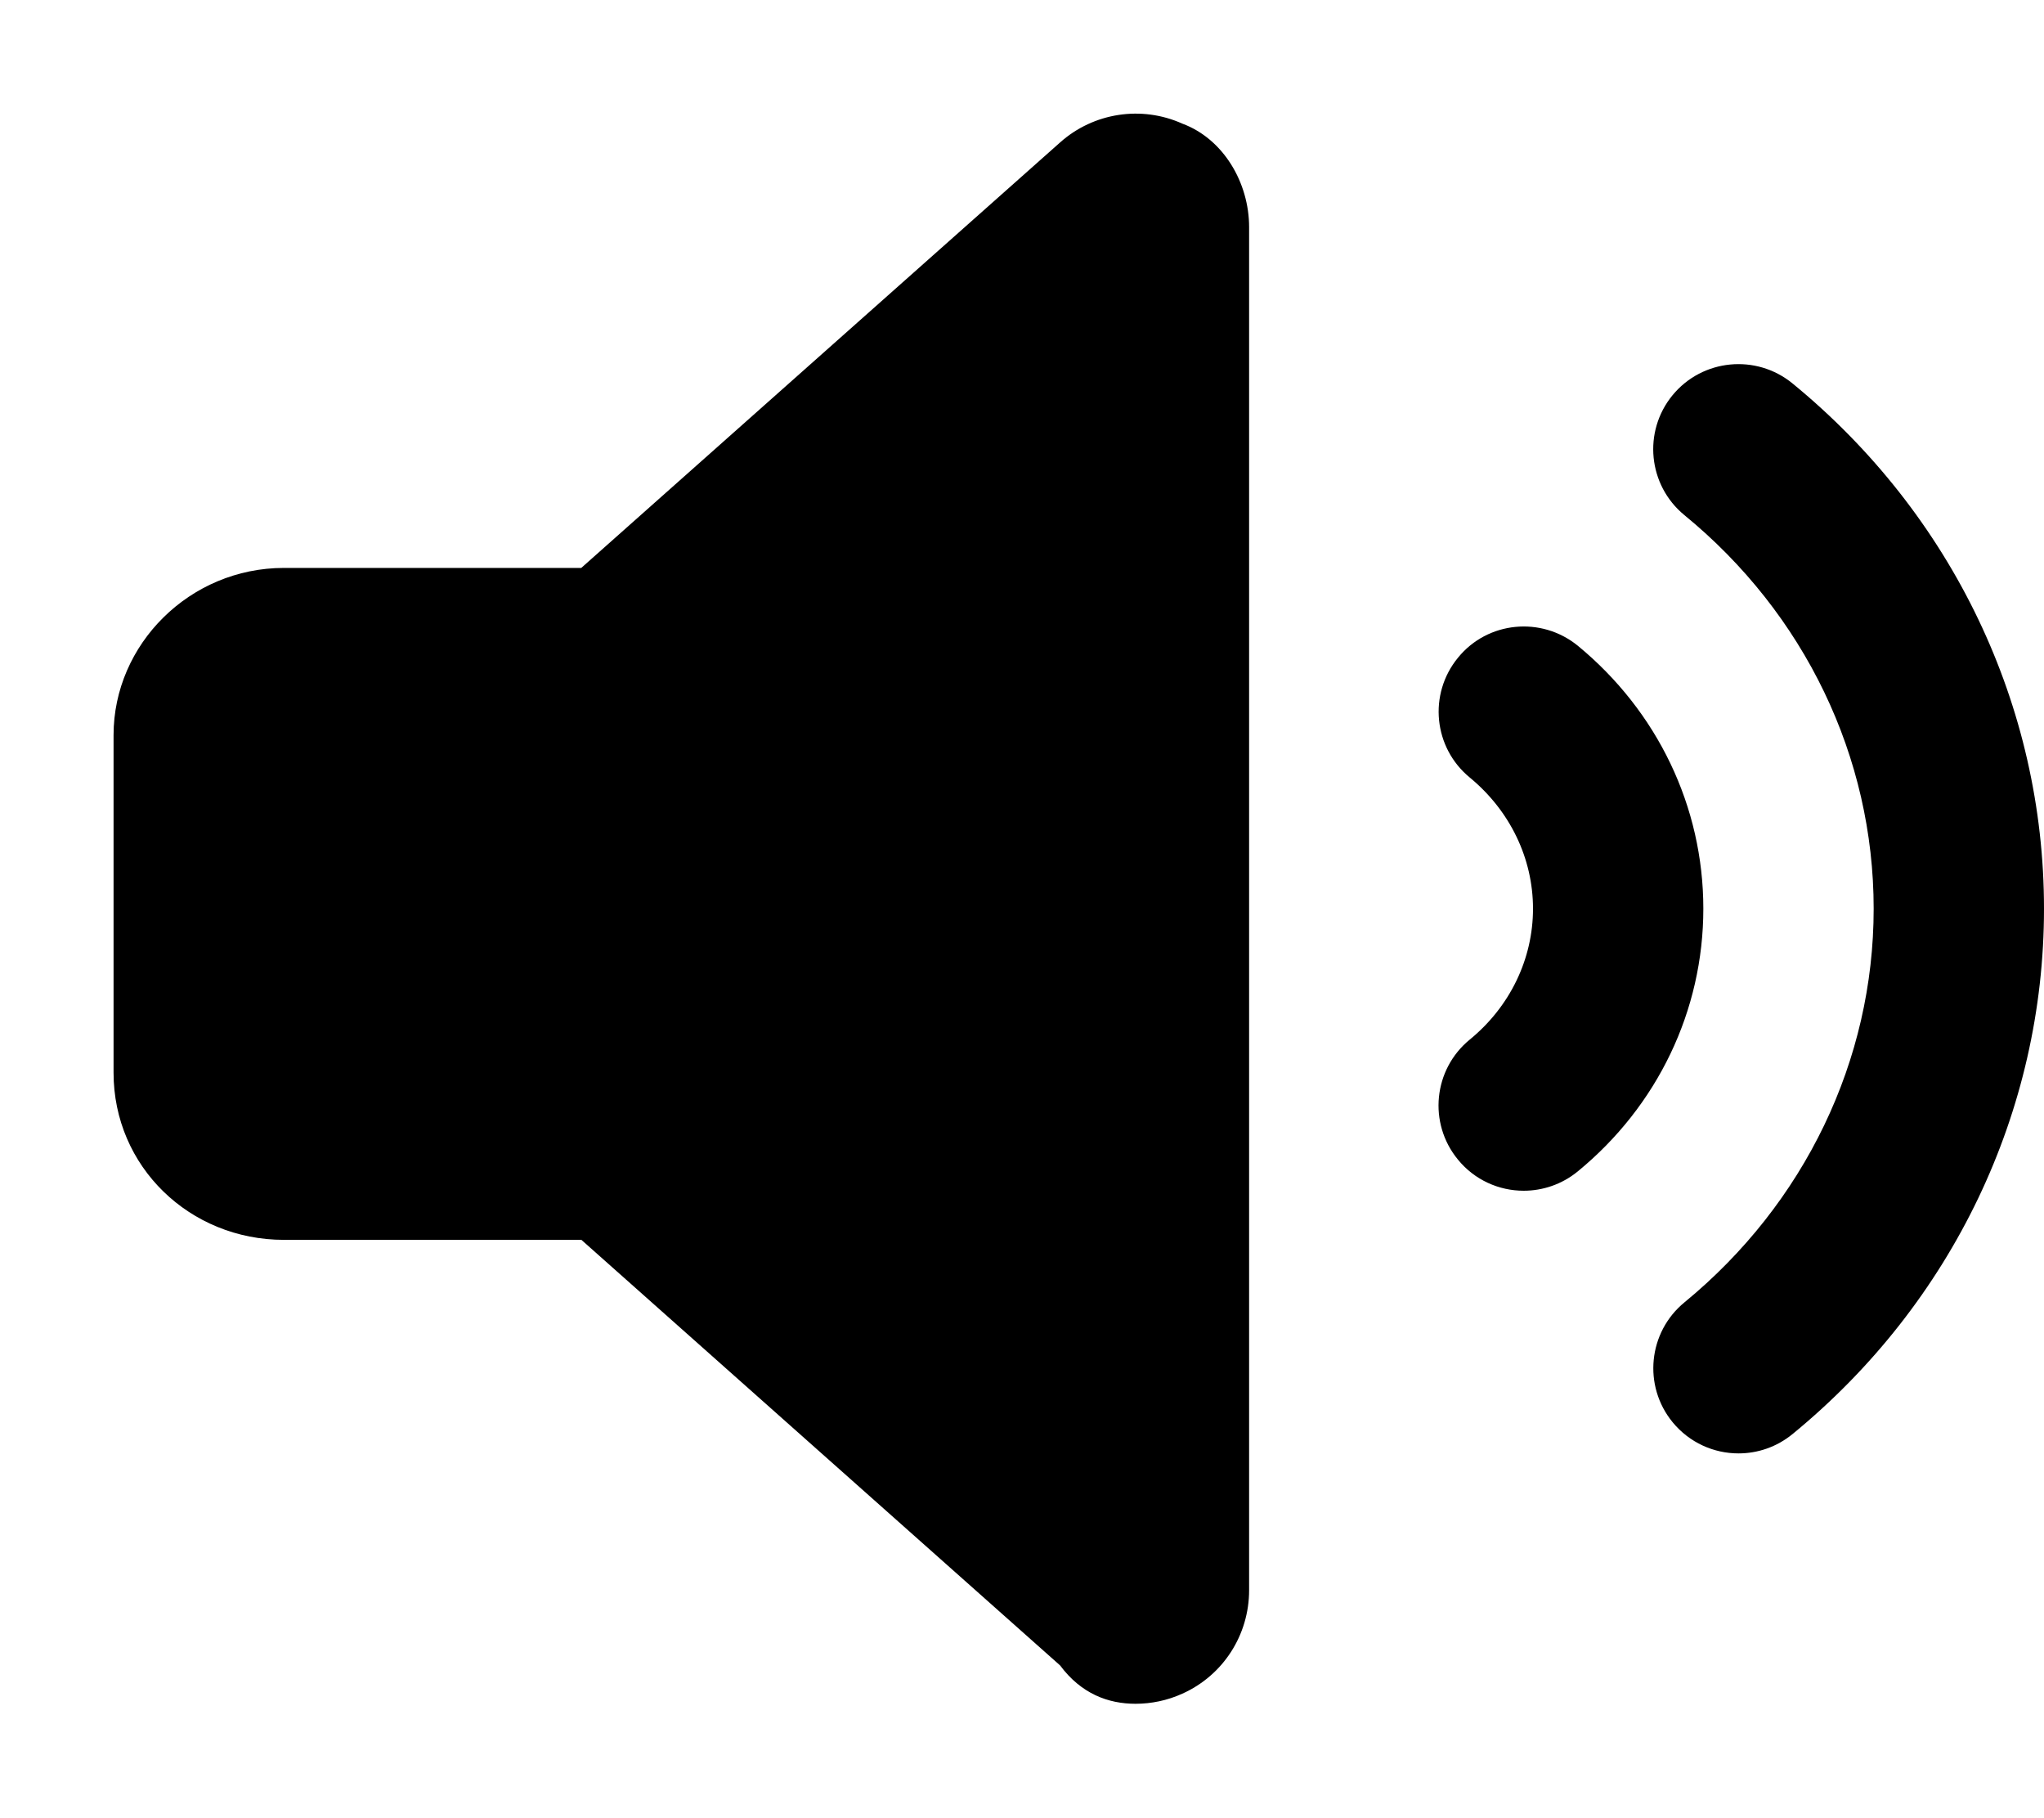
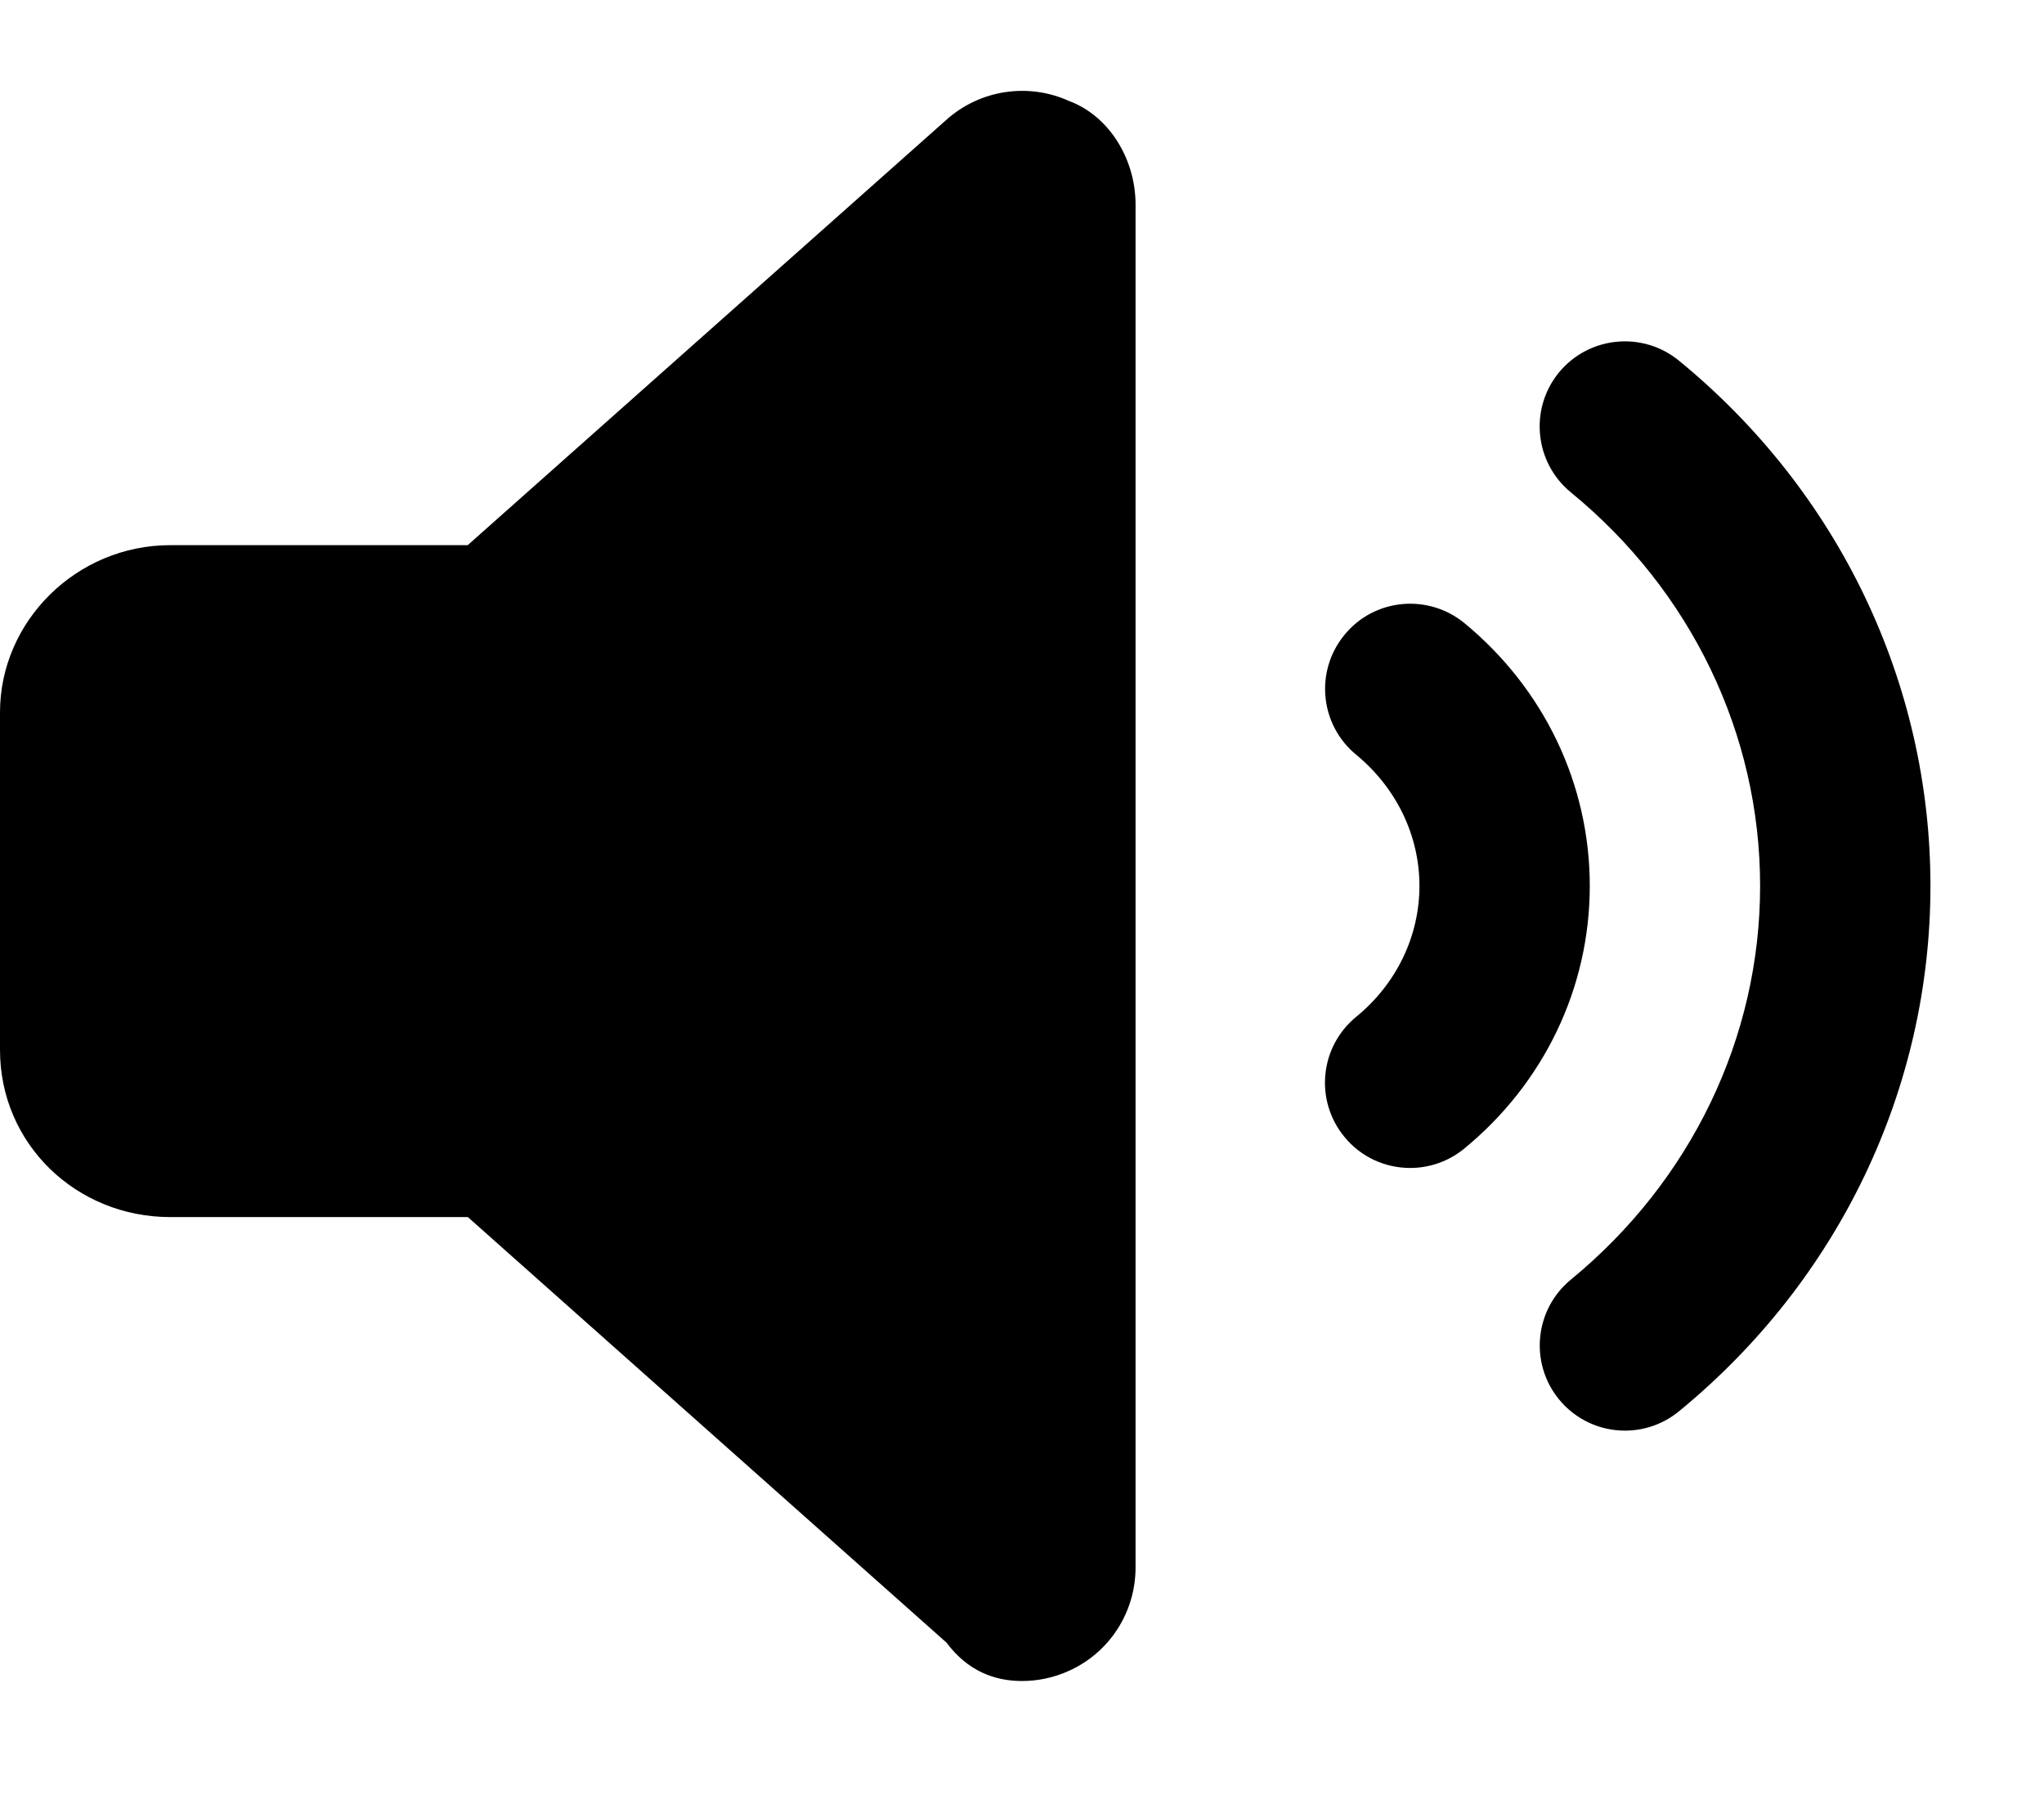
<svg xmlns="http://www.w3.org/2000/svg" viewBox="0 0 576 512">
-   <path d="M444.6 181.9c-10.28-8.344-25.41-6.875-33.75 3.406c-8.406 10.25-6.906 25.37 3.375 33.78C425.5 228.4 432 241.8 432 256c0 14.19-6.5 27.62-17.81 36.87c-10.28 8.406-11.78 23.53-3.375 33.78c4.719 5.812 11.62 8.812 18.56 8.812c5.344 0 10.75-1.781 15.19-5.406C467.1 311.6 480 284.7 480 256S467.1 200.4 444.6 181.9zM505.1 108c-10.22-8.344-25.34-6.906-33.78 3.344c-8.406 10.25-6.906 25.37 3.344 33.78C508.6 172.9 528 213.3 528 256s-19.44 83.09-53.31 110.9c-10.25 8.406-11.75 23.53-3.344 33.78c4.75 5.781 11.62 8.781 18.56 8.781c5.375 0 10.75-1.781 15.22-5.437C550.2 367.1 576 313.1 576 256S550.2 144.9 505.1 108zM333.2 34.84c-11.5-5.187-25.01-3.116-34.43 5.259L163.8 160H80c-26.51 0-48 21.49-48 47.1v95.1c0 26.51 21.49 47.1 48 47.1h83.84l134.9 119.9C304.7 477.2 312.3 480 320 480c4.438 0 8.959-.931 13.16-2.837C344.7 472 352 460.6 352 448V64C352 51.41 344.7 39.1 333.2 34.84z" />
+   <path d="M 412.6 175.485 C 402.32 167.141 387.19 168.61 378.85 178.891 C 370.444 189.141 371.944 204.261 382.225 212.671 C 393.5 221.985 400 235.385 400 249.585 C 400 263.775 393.5 277.205 382.19 286.455 C 371.91 294.861 370.41 309.985 378.815 320.235 C 383.534 326.047 390.435 329.047 397.375 329.047 C 402.719 329.047 408.125 327.266 412.565 323.641 C 435.1 305.185 448 278.285 448 249.585 C 448 220.885 435.1 193.985 412.6 175.485 Z M 473.1 101.585 C 462.88 93.241 447.76 94.679 439.32 104.929 C 430.914 115.179 432.414 130.299 442.664 138.709 C 476.6 166.485 496 206.885 496 249.585 C 496 292.285 476.56 332.675 442.69 360.485 C 432.44 368.891 430.94 384.015 439.346 394.265 C 444.096 400.046 450.966 403.046 457.906 403.046 C 463.281 403.046 468.656 401.265 473.126 397.609 C 518.2 360.685 544 306.685 544 249.585 C 544 192.485 518.2 138.485 473.1 101.585 Z M 301.2 28.425 C 289.7 23.238 276.19 25.309 266.77 33.684 L 131.8 153.585 L 48 153.585 C 21.49 153.585 0 175.075 0 200.685 L 0 295.785 C 0 322.295 21.49 342.885 48 342.885 L 131.84 342.885 L 266.74 462.785 C 272.7 470.785 280.3 473.585 288 473.585 C 292.438 473.585 296.959 472.654 301.16 470.748 C 312.7 465.585 320 454.185 320 441.585 L 320 57.585 C 320 44.995 312.7 32.685 301.2 28.425 Z" />
</svg>
